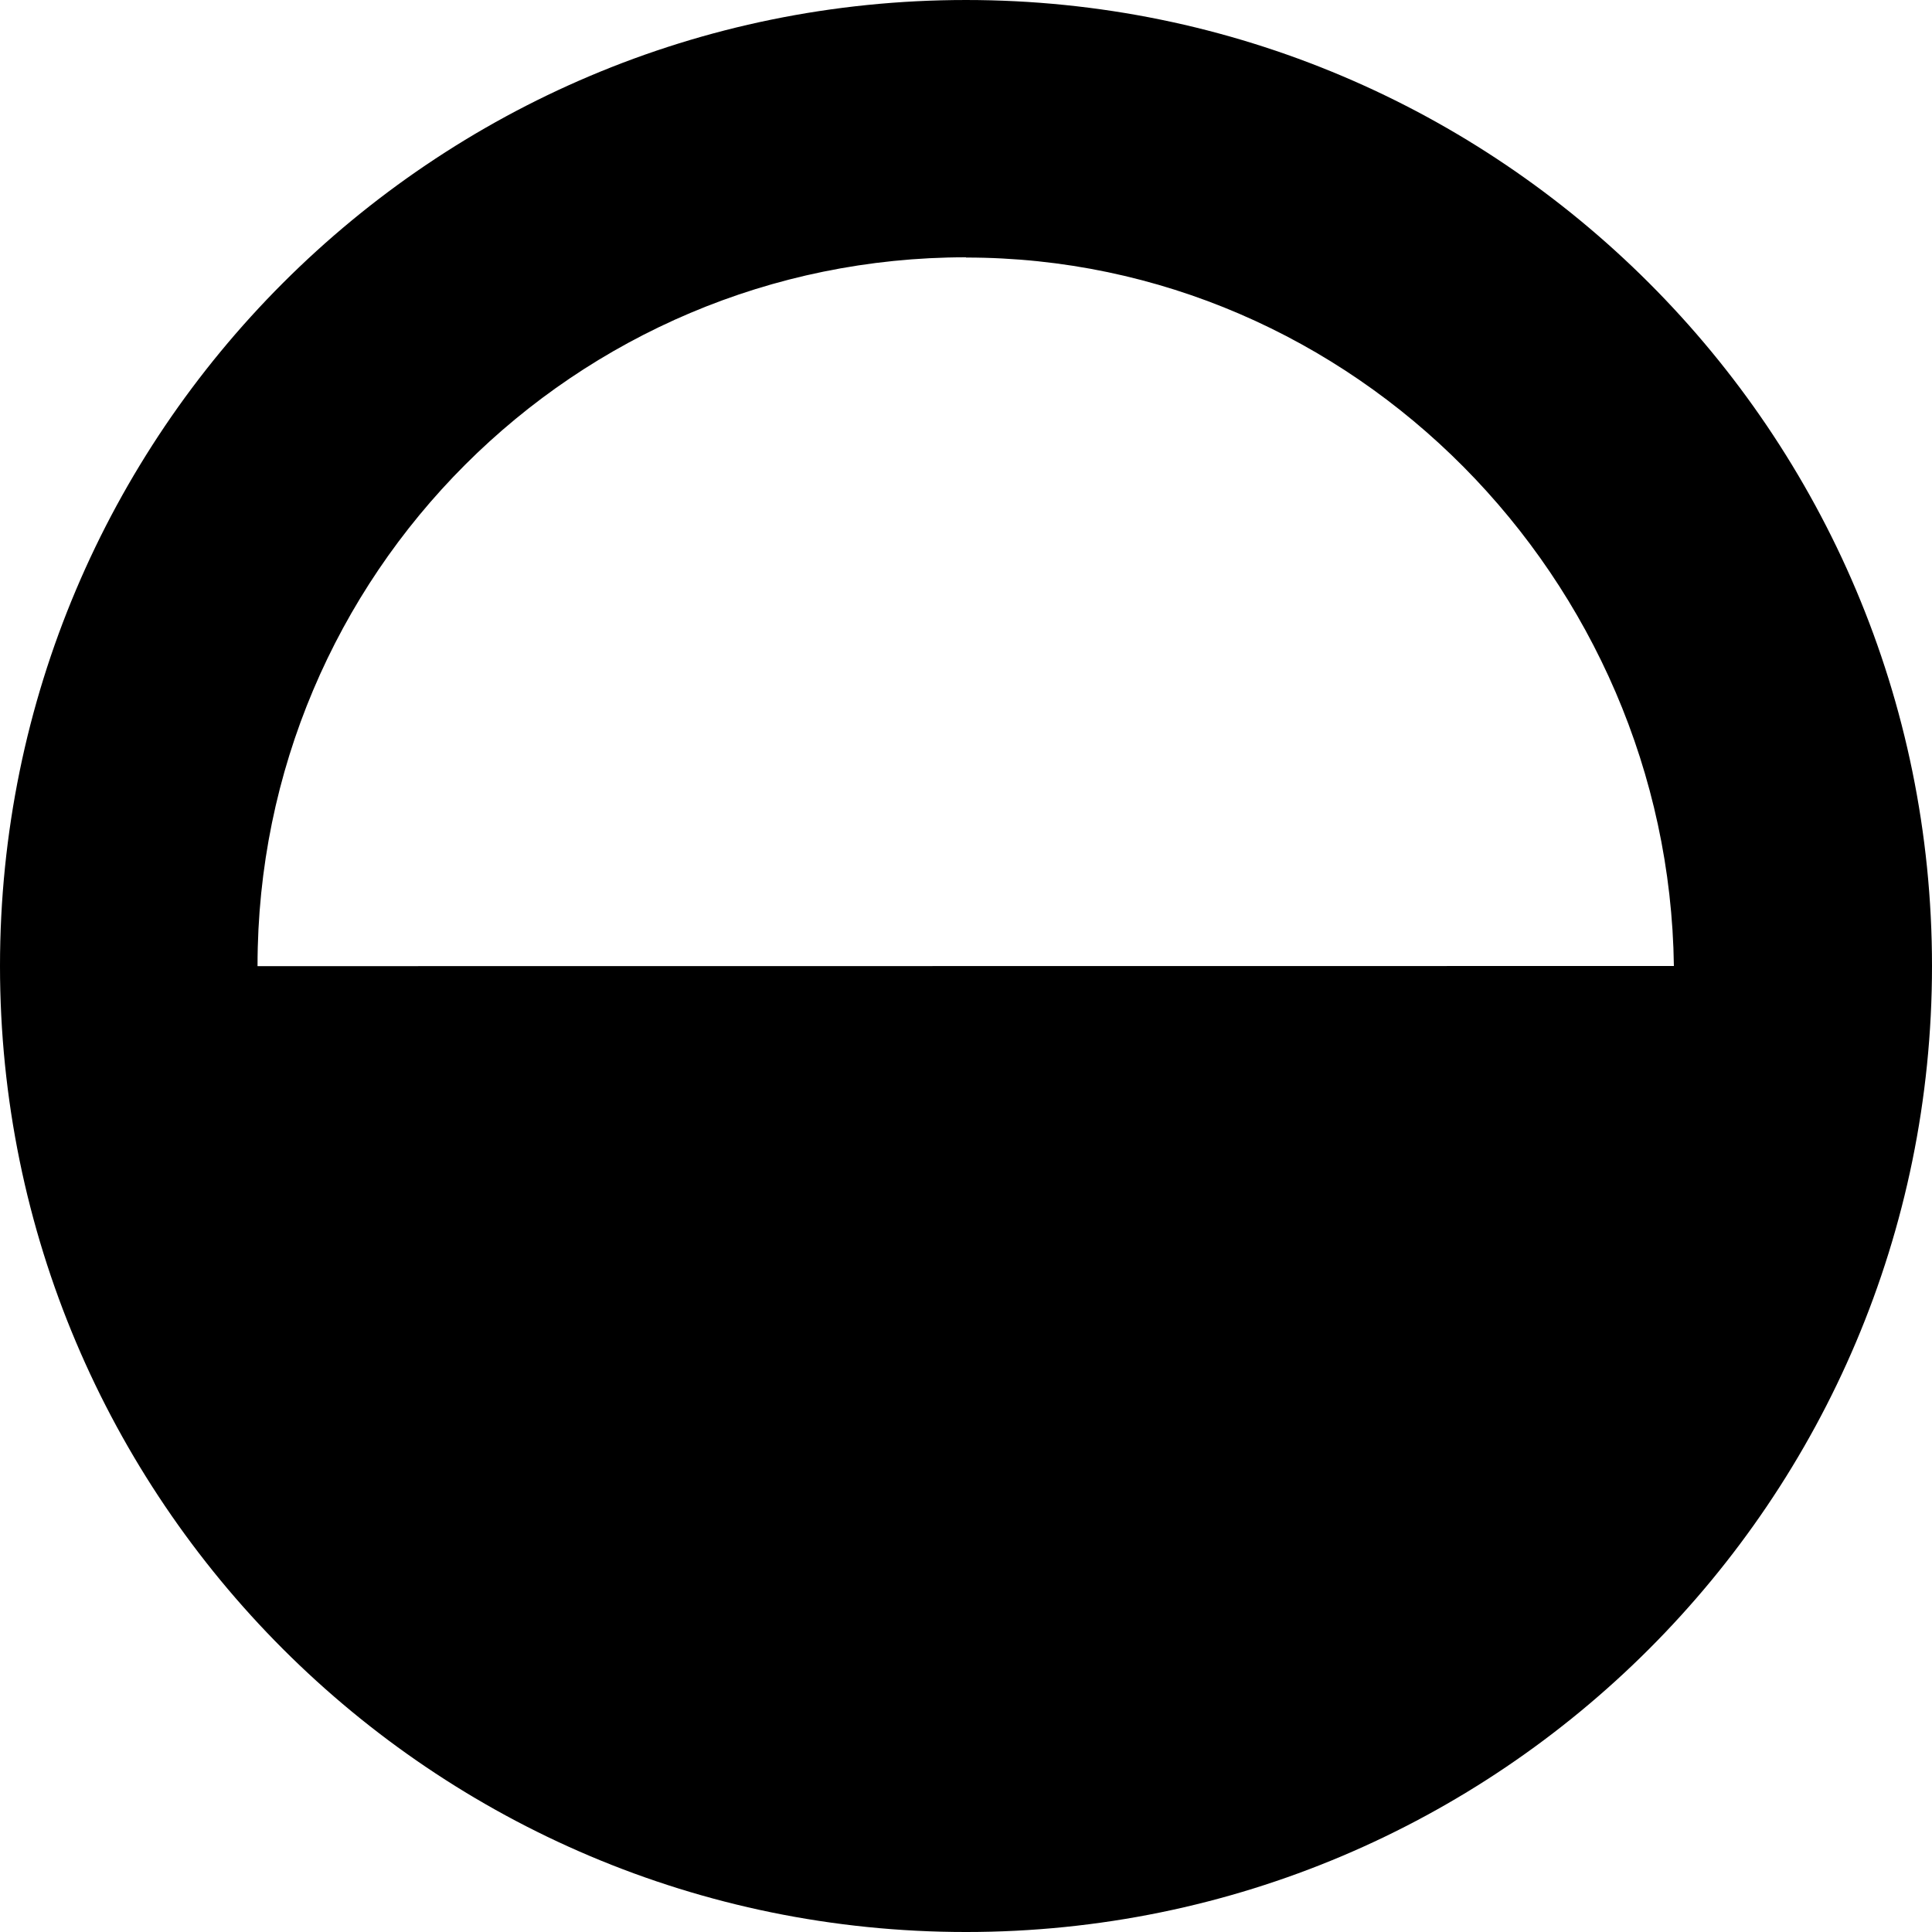
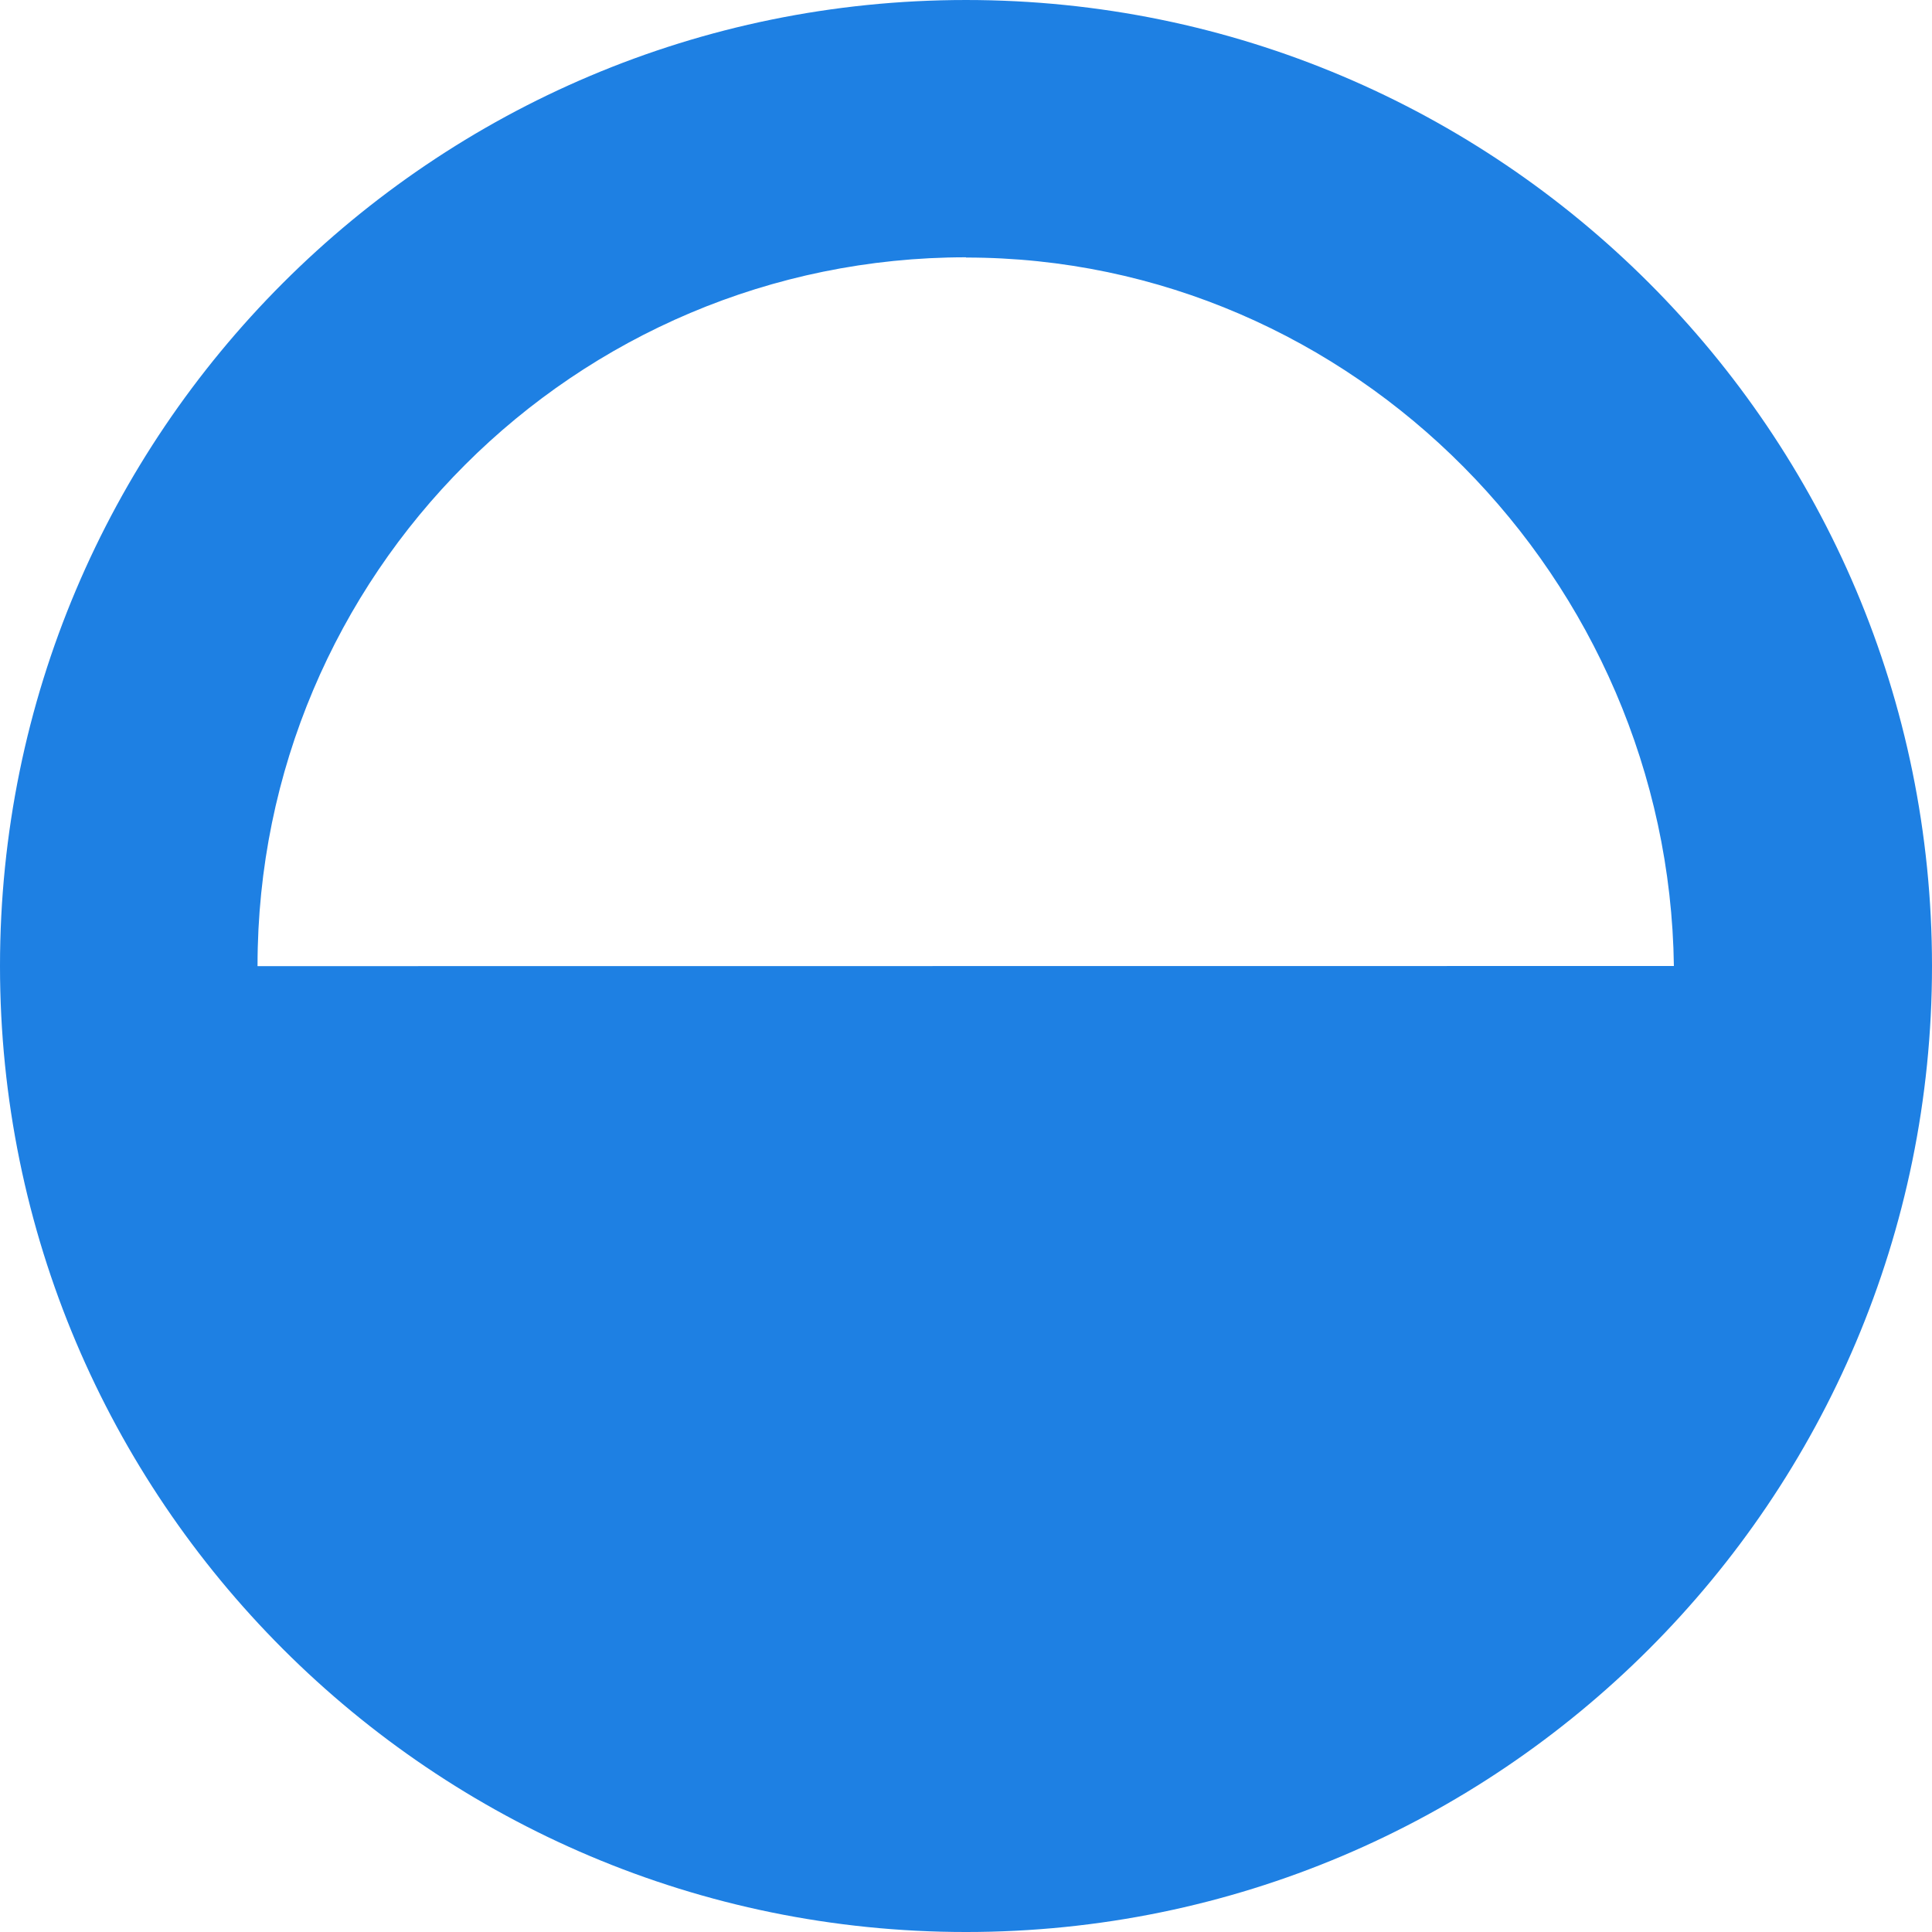
- <svg xmlns="http://www.w3.org/2000/svg" width="10" height="10" version="1.1" viewBox="0 0 10 10">
+ <svg xmlns="http://www.w3.org/2000/svg" width="20" height="20" version="1.1" viewBox="0 0 10 10">
  <g transform="translate(-63 -790.36)">
-     <path d="m68 790.36c-2.761 0-5 2.239-5 5 0 2.761 2.239 5 5 5 2.761 0 5-2.239 5-5 0-2.761-2.239-5-5-5zm0 1.333c2.008 0 3.637 1.666 3.664 3.667l-7.331 7.3e-4v-2e-3c0-2.025 1.642-3.667 3.667-3.667z" />
+     <path fill="#1e80e3ff" d="m68 790.36c-2.761 0-5 2.239-5 5 0 2.761 2.239 5 5 5 2.761 0 5-2.239 5-5 0-2.761-2.239-5-5-5zm0 1.333c2.008 0 3.637 1.666 3.664 3.667l-7.331 7.3e-4v-2e-3c0-2.025 1.642-3.667 3.667-3.667z" />
  </g>
-   <style type="text/css">.st0{fill:#010101;}
- 	.st1{fill:#010101;stroke:#000000;stroke-width:4;stroke-linecap:round;stroke-linejoin:round;stroke-miterlimit:10;}</style>
</svg>
